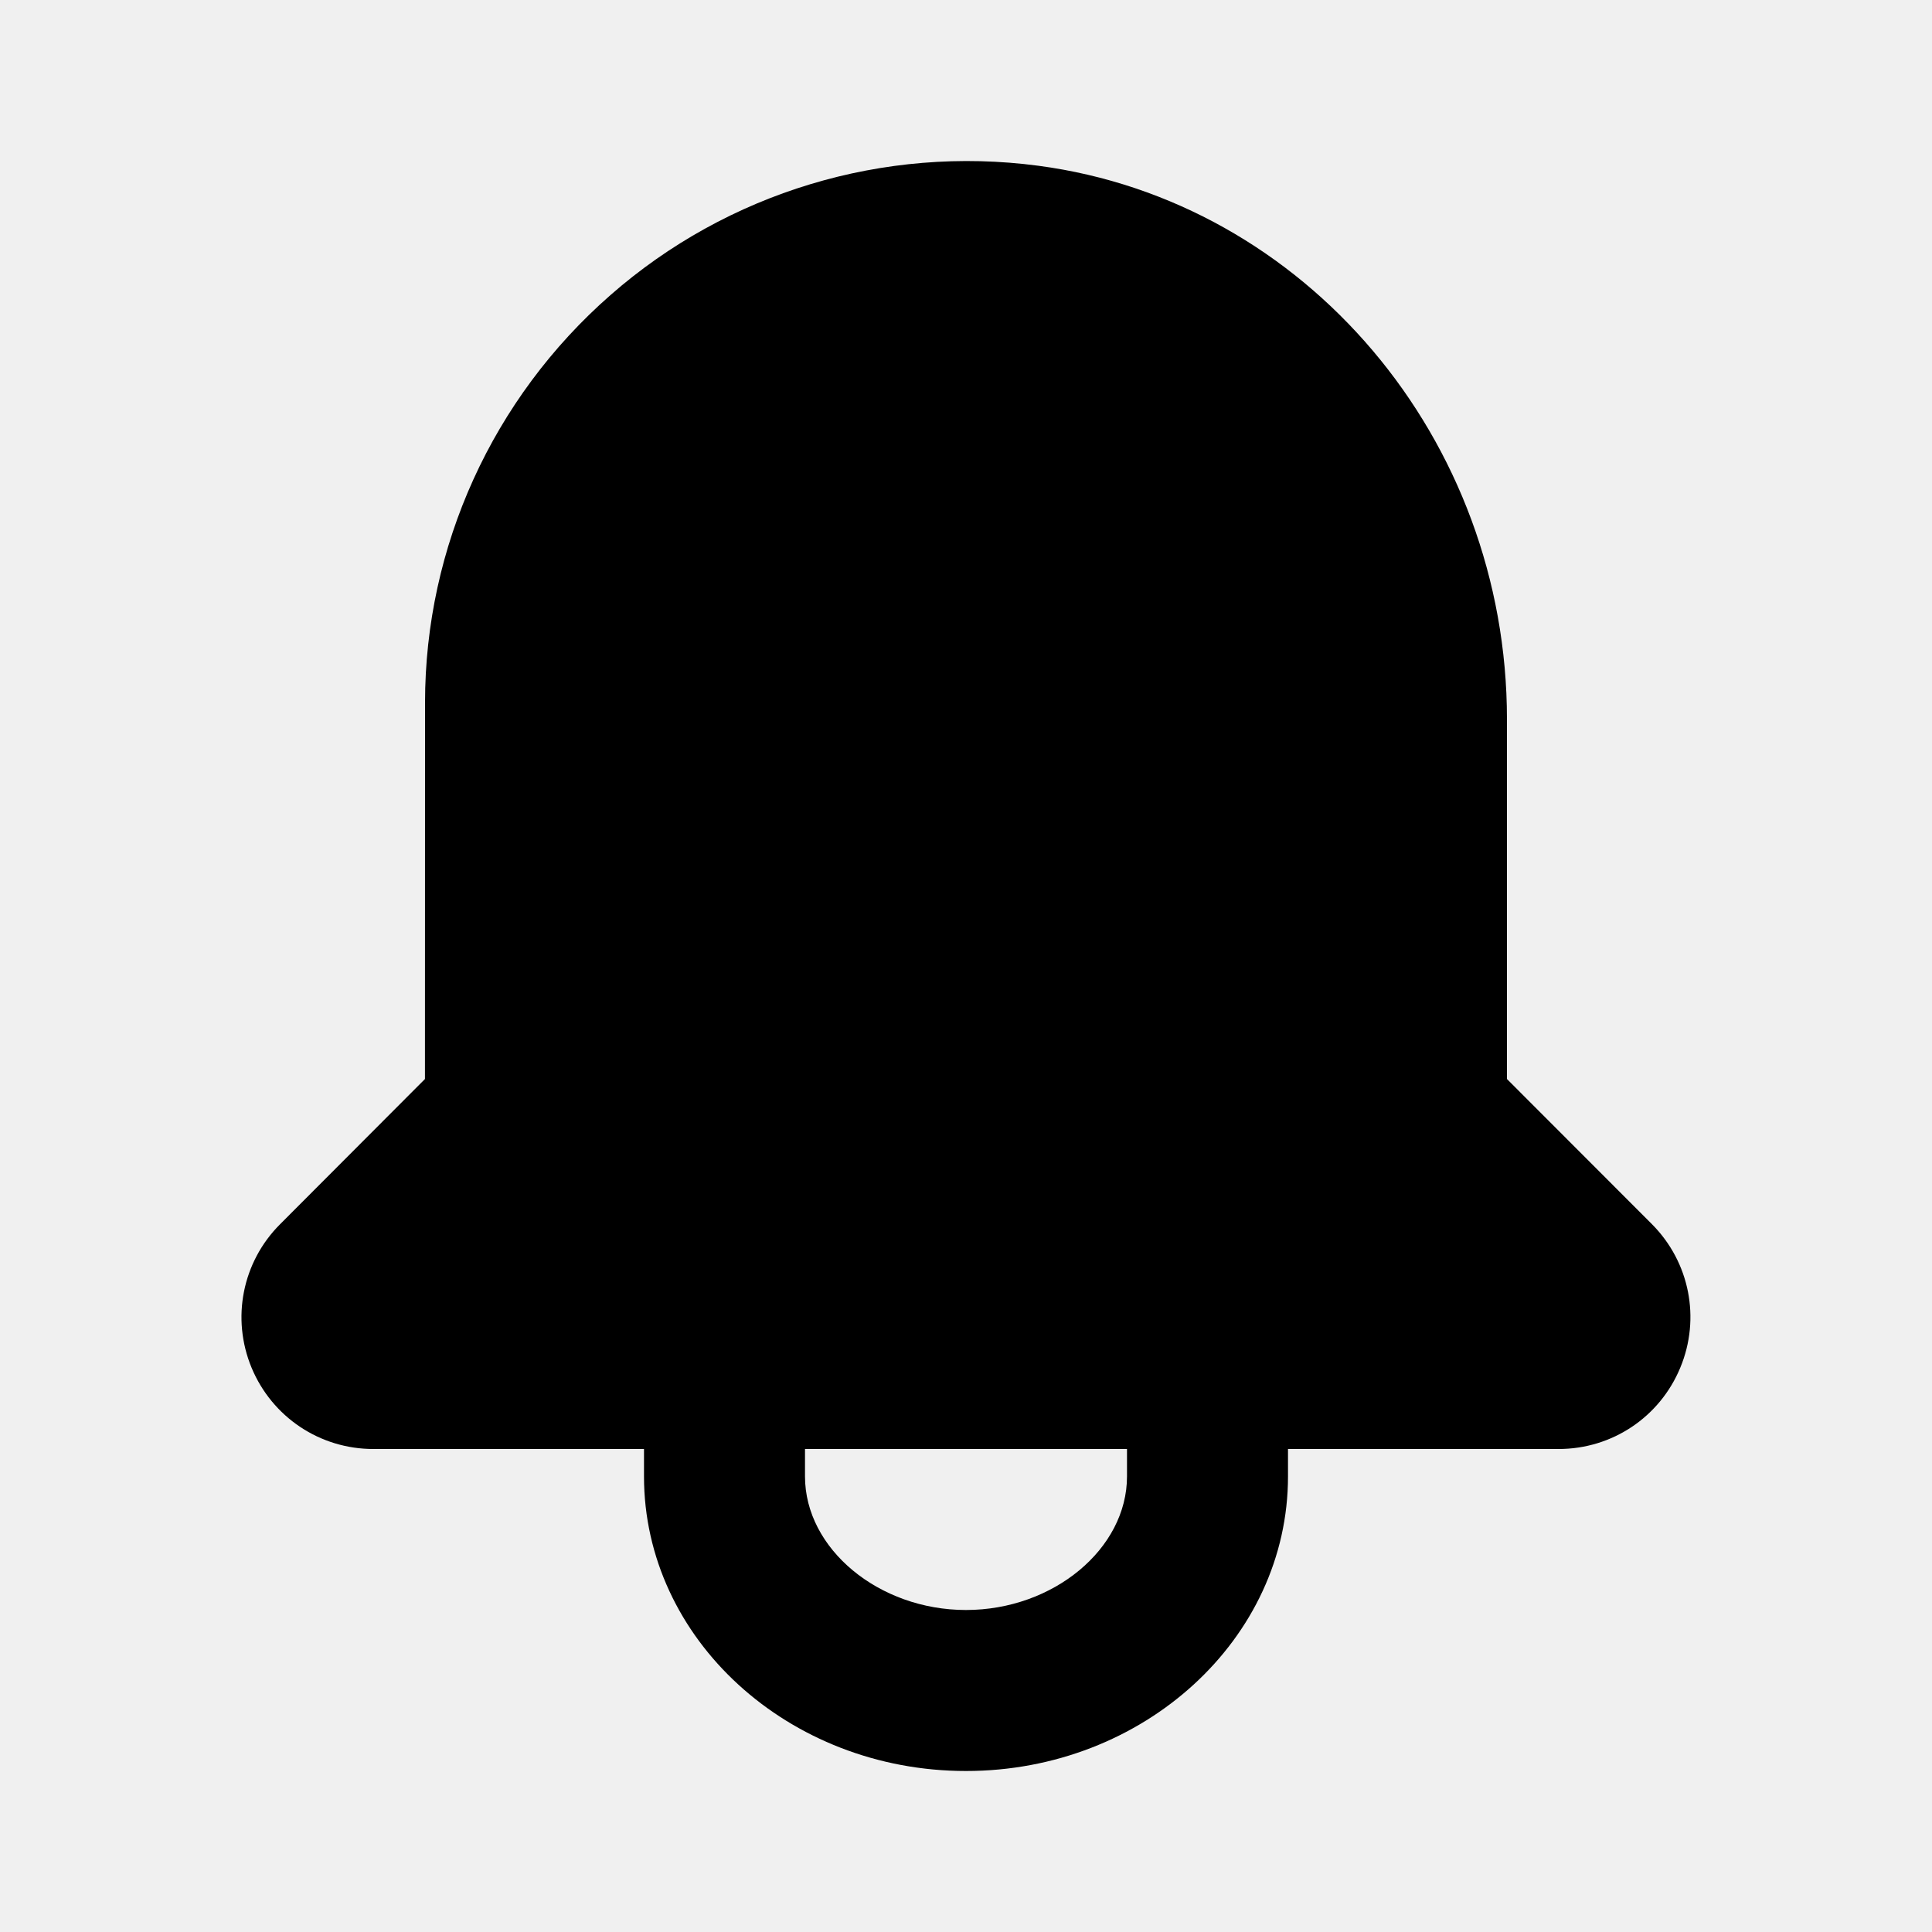
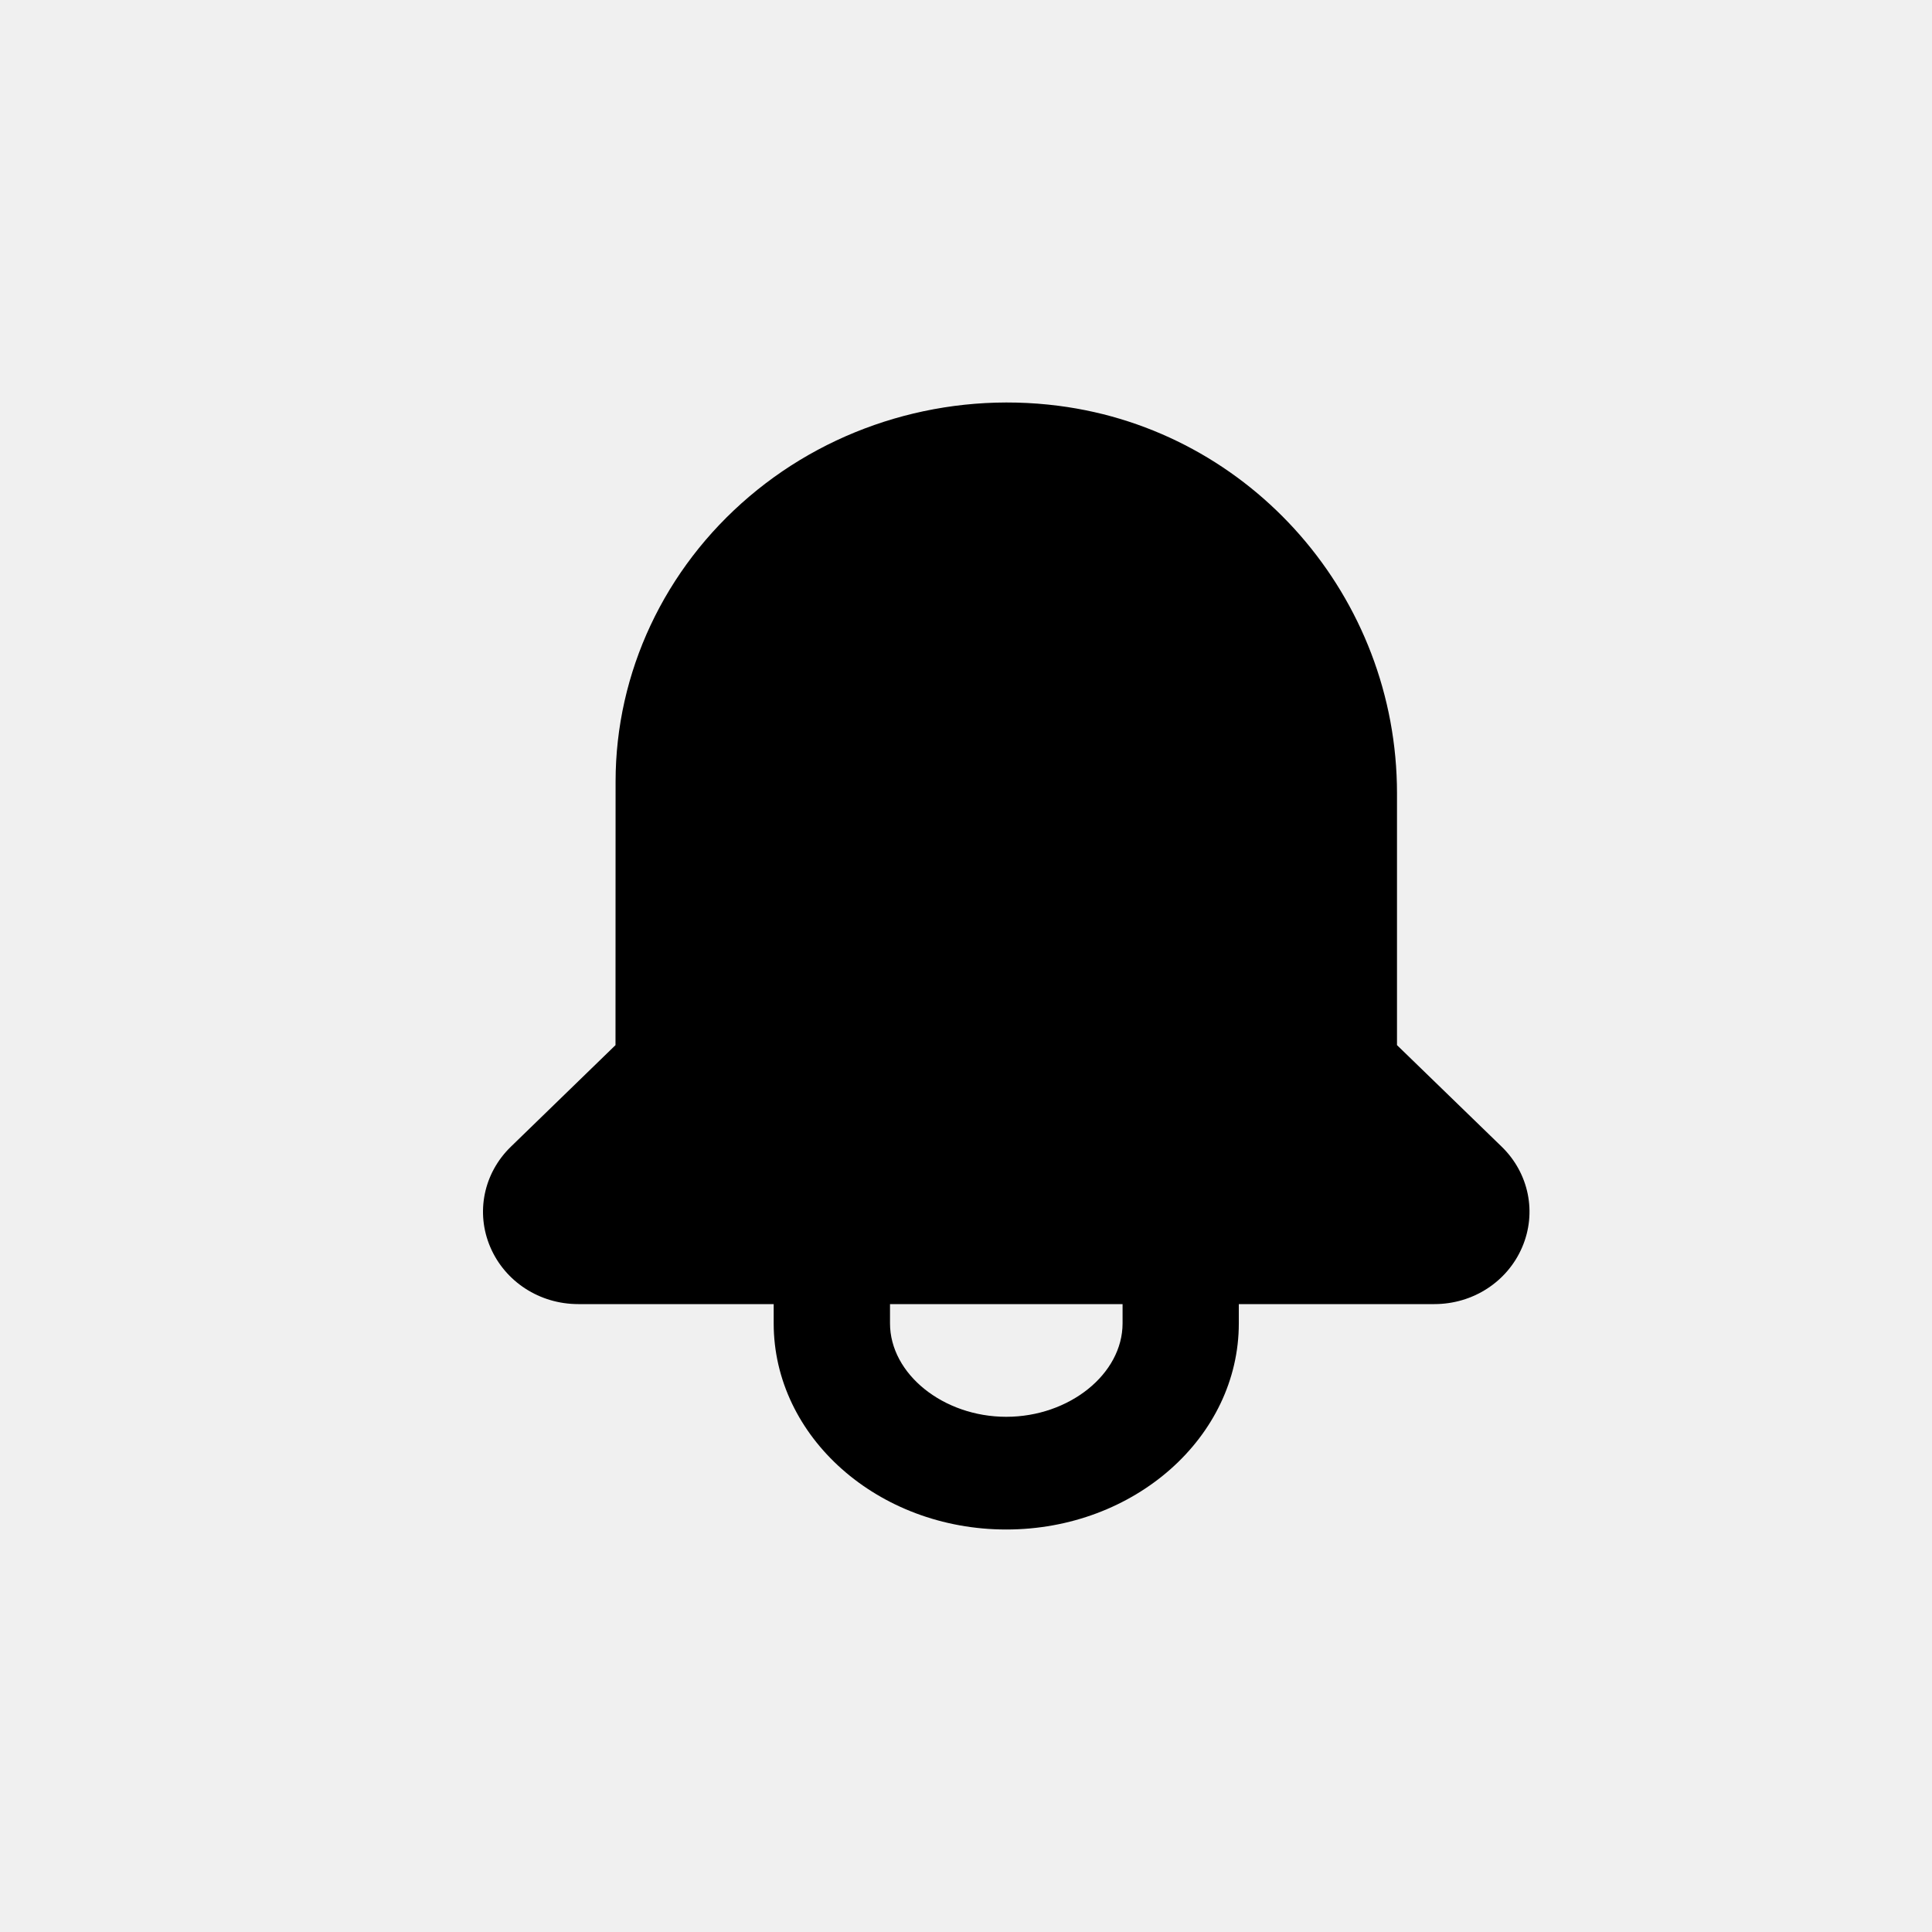
- <svg xmlns="http://www.w3.org/2000/svg" xmlns:xlink="http://www.w3.org/1999/xlink" width="24px" height="24px" viewBox="0 0 24 24" version="1.1">
-   <defs>
-     <path d="M11,16.341 C11,17.24 10.084,18 9,18 C7.916,18 7,17.24 7,16.341 L7,16 L11,16 L11,16.341 Z M17.521,13.207 L15.72,11.404 L15.72,6.936 C15.72,3.455 13.218,0.499 9.899,0.059 C7.978,-0.196 6.038,0.39 4.583,1.666 C3.119,2.948 2.28,4.793 2.28,6.727 L2.279,11.404 L0.479,13.208 C0.01,13.677 -0.129,14.377 0.125,14.99 C0.38,15.603 0.973,16 1.637,16 L5,16 L5,16.341 C5,18.359 6.794,20 9,20 C11.206,20 13,18.359 13,16.341 L13,16 L16.362,16 C17.026,16 17.619,15.604 17.873,14.99 C18.128,14.377 17.989,13.677 17.521,13.207 L17.521,13.207 Z" id="path-1" />
-   </defs>
-   <g id="Icons-/-Navigation-/-Alert" stroke="none" stroke-width="1" fill="none" fill-rule="evenodd">
-     <g id="diagonal-arrow-right-down" transform="translate(3, 2)">
-       <mask id="mask-2" fill="white">
-         <use xlink:href="#path-1" />
-       </mask>
-       <use id="🎨-Icon-Сolor" fill="currentColor" fill-rule="nonzero" xlink:href="#path-1" />
-     </g>
+ <svg xmlns="http://www.w3.org/2000/svg" width="24px" height="24px" viewBox="0 0 24 24" version="1.1">
+   <g id="Icon/Alert" stroke="none" stroke-width="1" fill="none" fill-rule="evenodd">
+     <path d="M9.31,6.166 C10.361,5.273 11.762,4.862 13.15,5.041 C15.547,5.349 17.354,7.418 17.354,9.855 L17.354,9.855 L17.354,12.983 L18.655,14.245 C18.993,14.574 19.093,15.064 18.909,15.493 C18.725,15.923 18.297,16.2 17.818,16.2 L17.818,16.2 L15.389,16.2 L15.389,16.439 C15.389,17.851 14.094,19 12.5,19 C10.907,19 9.611,17.851 9.611,16.439 L9.611,16.439 L9.611,16.2 L7.183,16.2 C6.703,16.2 6.275,15.922 6.091,15.493 C5.907,15.064 6.007,14.574 6.346,14.245 L6.346,14.245 L7.646,12.983 L7.647,9.709 C7.647,8.355 8.253,7.063 9.31,6.166 Z M13.945,16.2 L11.056,16.2 L11.056,16.439 C11.056,17.068 11.718,17.6 12.5,17.6 C13.283,17.6 13.945,17.068 13.945,16.439 L13.945,16.439 L13.945,16.2 Z" id="Combined-Shape" fill="currentColor" />
  </g>
</svg>
